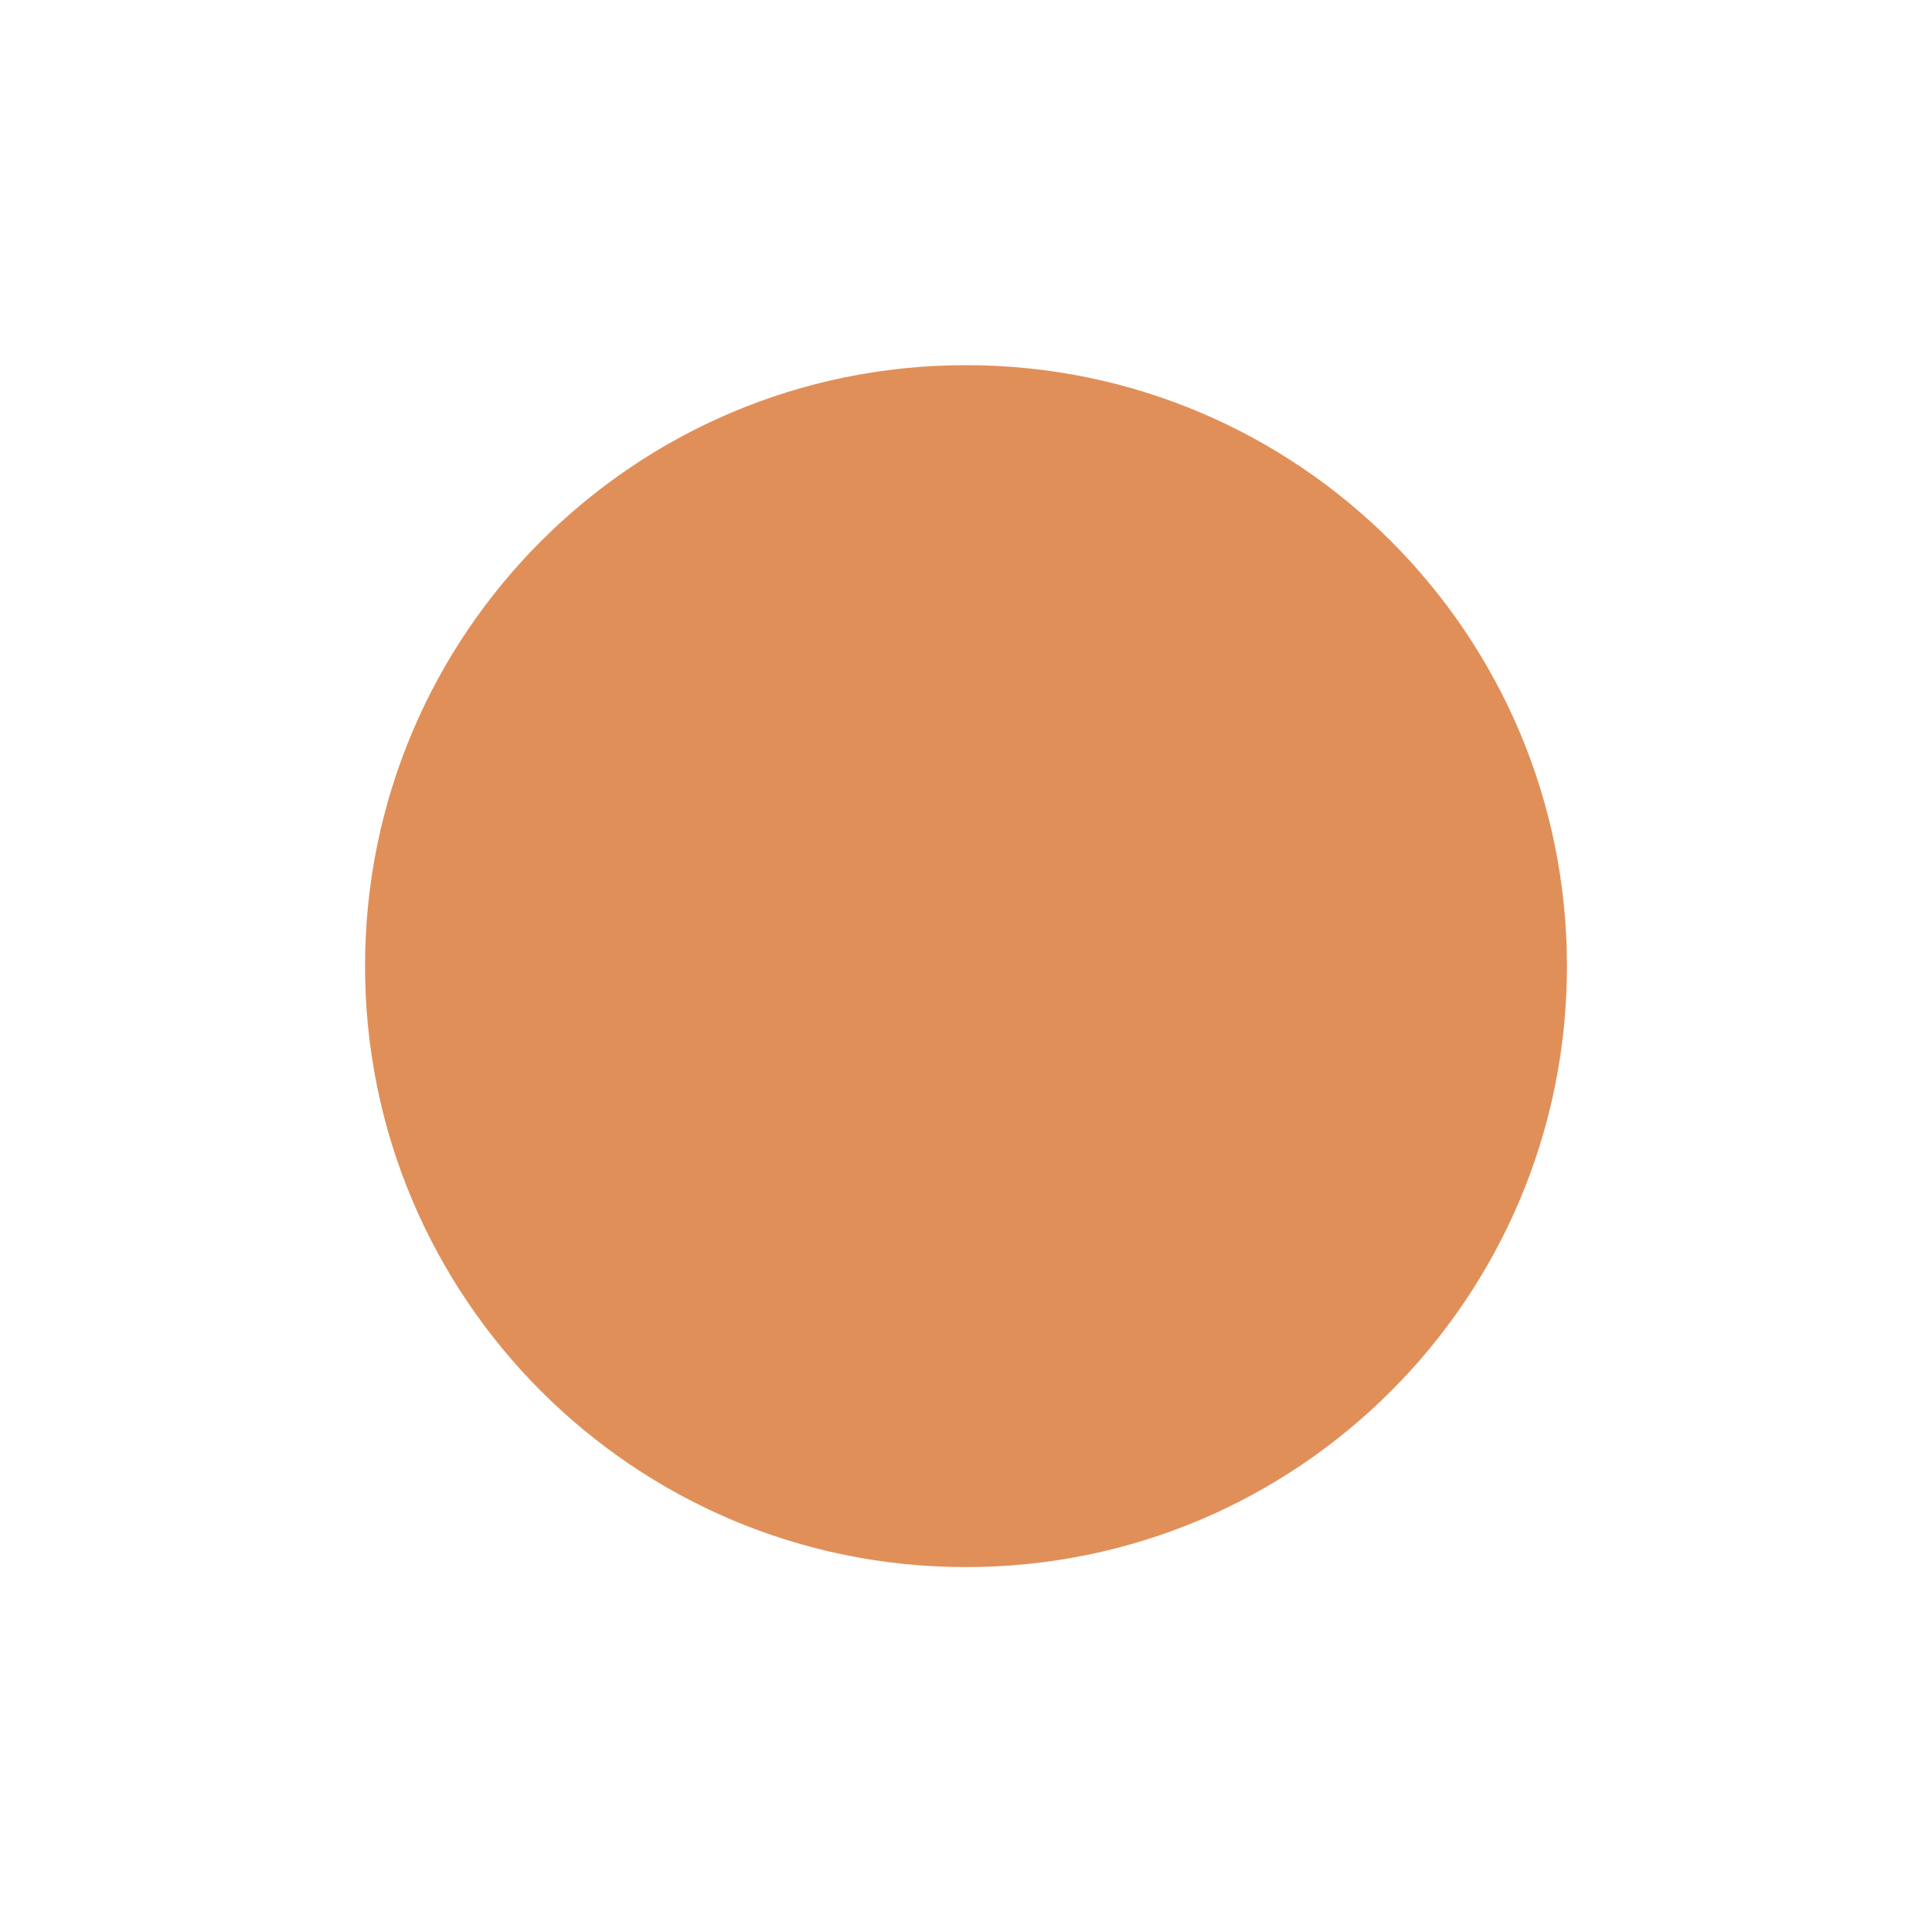
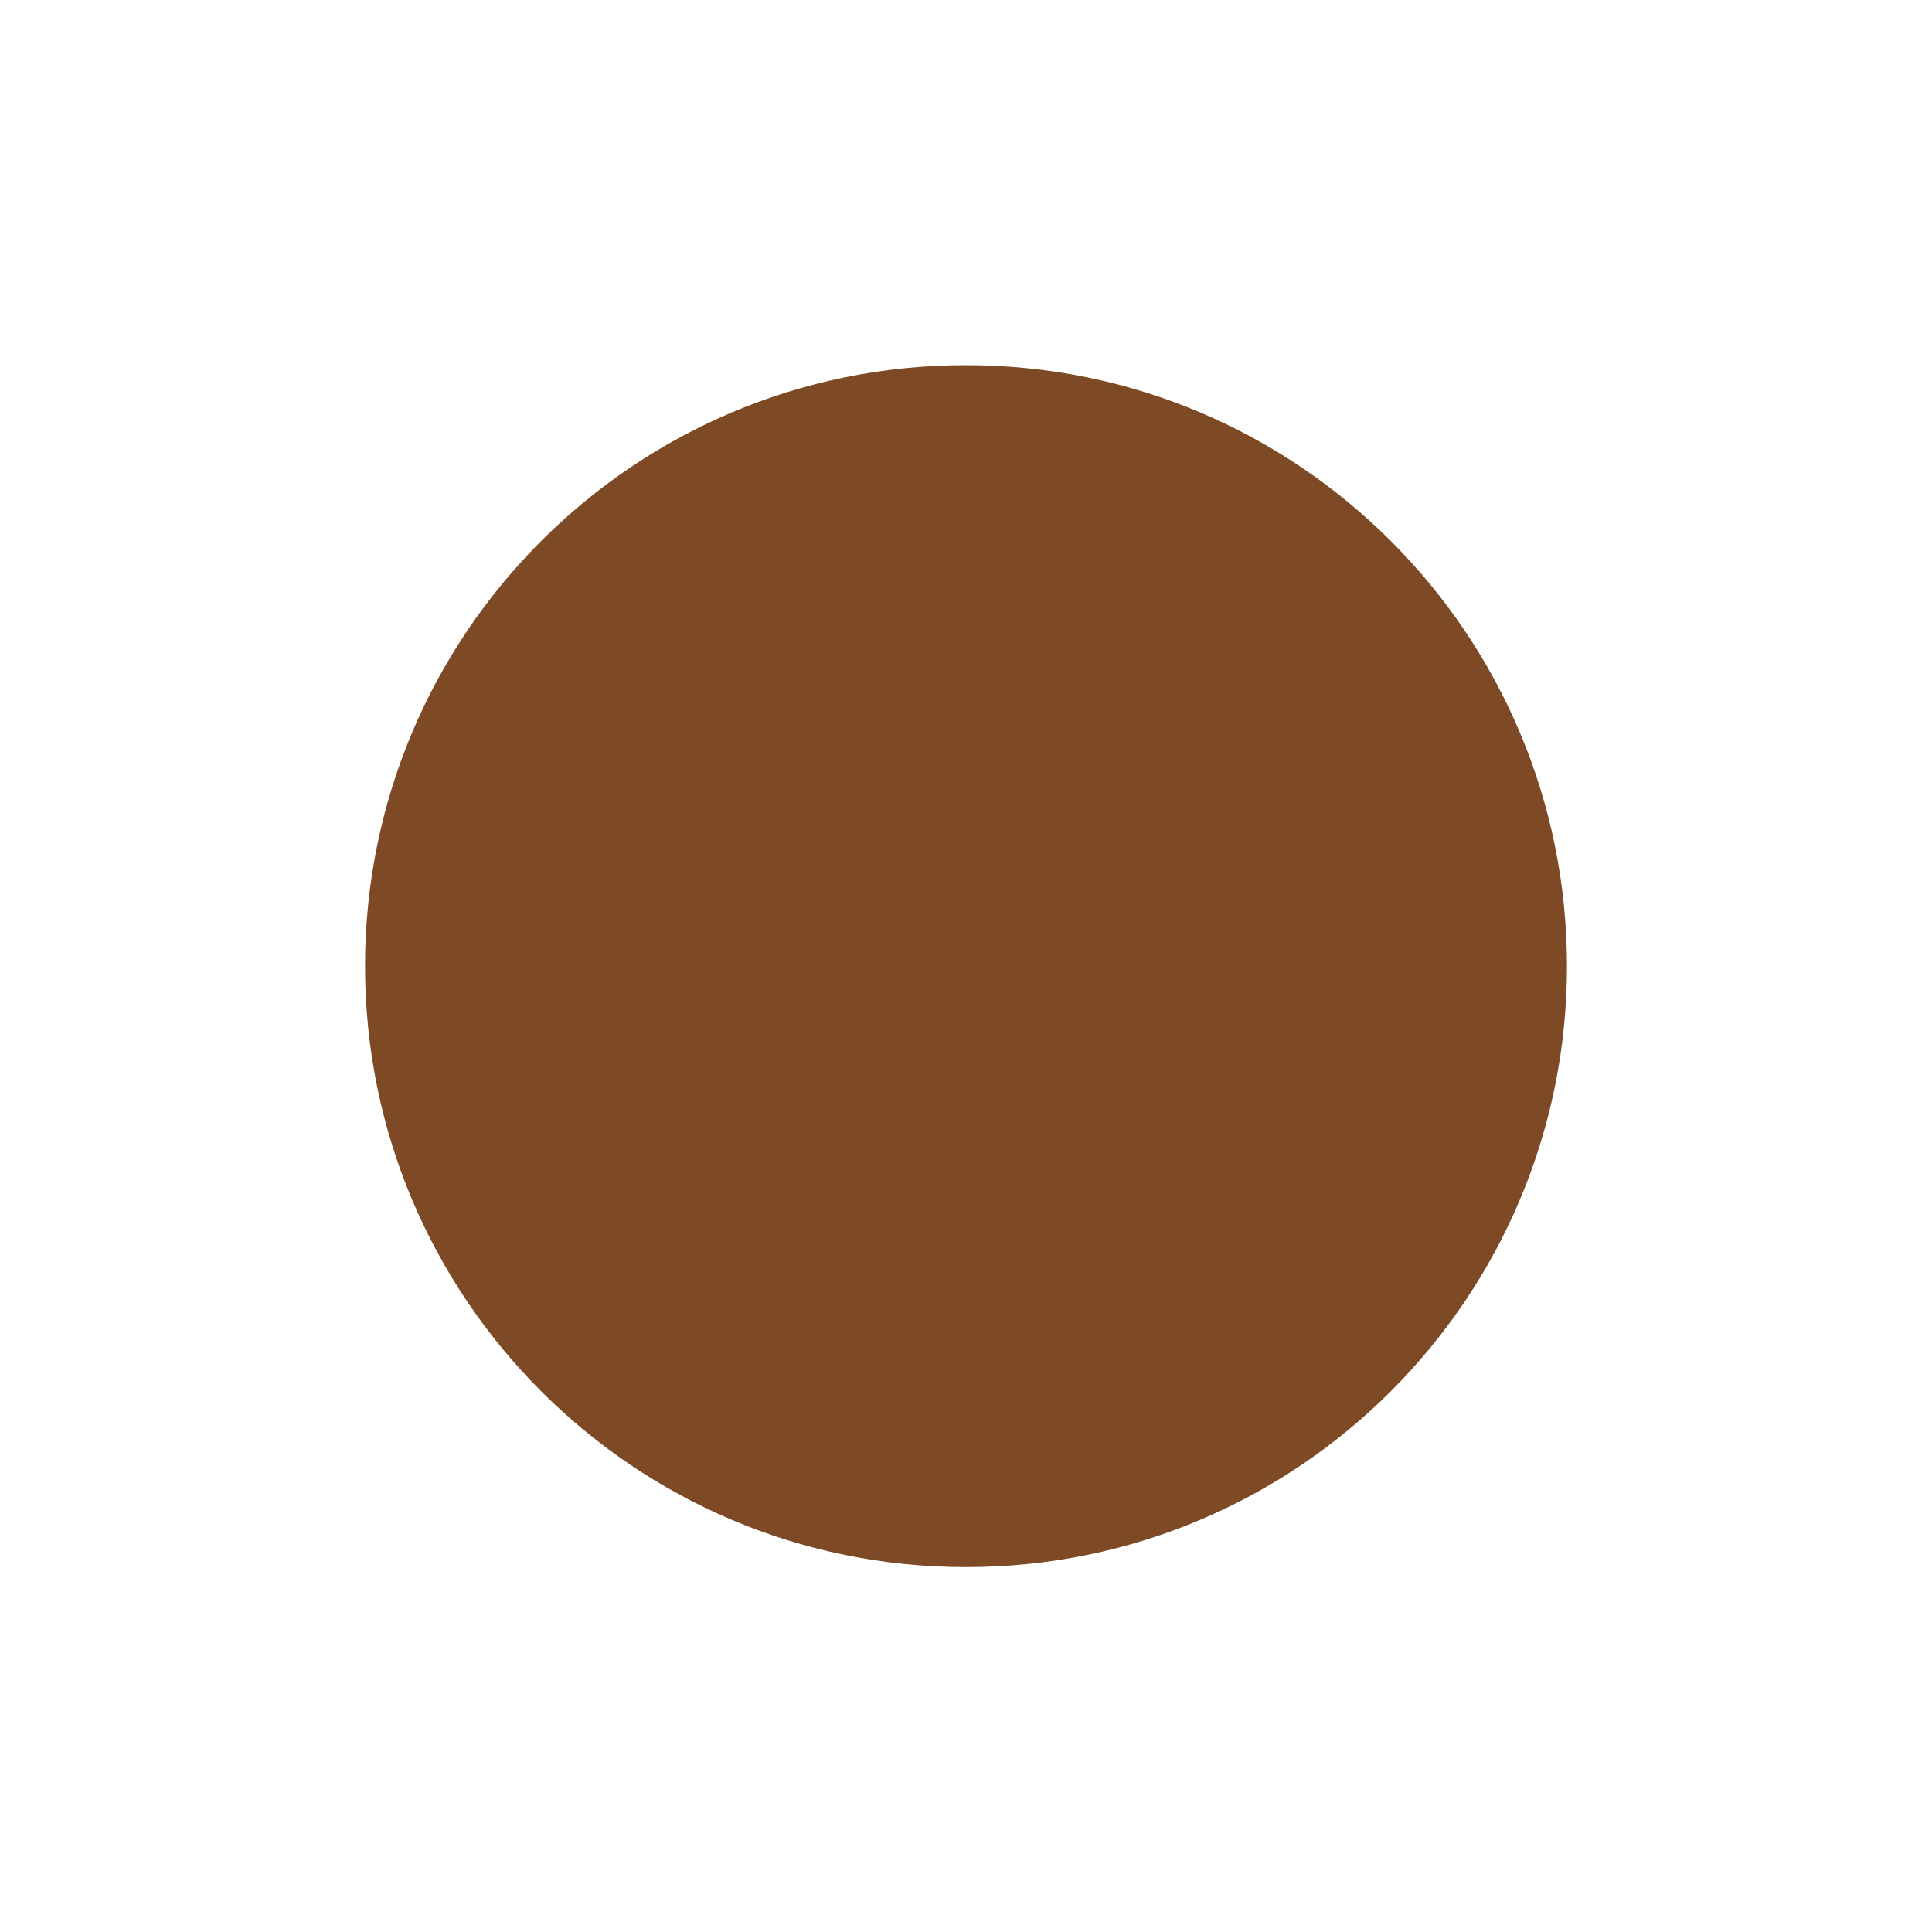
<svg xmlns="http://www.w3.org/2000/svg" width="16" height="16" viewBox="0 0 4.233 4.233" version="1.1" id="svg1829">
  <defs id="defs1823" />
  <g id="layer1" transform="translate(-3.0730858e-5,-292.7666)">
    <g transform="matrix(0.2645833,0,0,0.2645833,-30.69167,292.6708)" style="display:inline;opacity:1" id="radio-checked">
      <g transform="translate(19.00426)" id="radio-unchecked-2" style="display:inline">
        <g id="g10964-6">
          <g transform="matrix(0.9361725,0,0,0.93566,-96.78315,-244.7608)" id="radio-unchecked2-0" style="display:inline">
            <g style="display:inline;opacity:0.06;fill:#000000;fill-opacity:1" id="g7025-09-0" transform="translate(0,1.068763)">
              <g transform="matrix(0.5089163,0,0,0.5173982,181.7932,197.5643)" id="g5489-2-9-3-2-6" style="display:inline;fill:#000000;fill-opacity:1">
                <g id="g5428-8-1-7-5-4" style="fill:#b3b3b3;fill-opacity:1" />
              </g>
            </g>
            <rect y="261.979" x="206.991" height="17.1" width="17.091" id="rect14348-4-8" style="color:#000000;display:inline;overflow:visible;visibility:visible;fill:none;stroke:none;stroke-width:2;marker:none;enable-background:accumulate" />
          </g>
        </g>
      </g>
-       <rect rx="4.974" y="3.386" x="119.023" height="9.953" width="9.953" id="use15101-5-7" style="color:#000000;display:inline;overflow:visible;visibility:visible;fill:#e18f59;fill-opacity:1;stroke:none;stroke-width:5.197;marker:none;enable-background:accumulate" ry="4.977" />
+       <rect rx="4.974" y="3.386" x="119.023" height="9.953" width="9.953" id="use15101-5-7" style="color:#000000;display:inline;overflow:visible;visibility:visible;fill:#7e4a25;fill-opacity:1;stroke:none;stroke-width:5.197;marker:none;enable-background:accumulate" ry="4.977" />
    </g>
  </g>
</svg>
